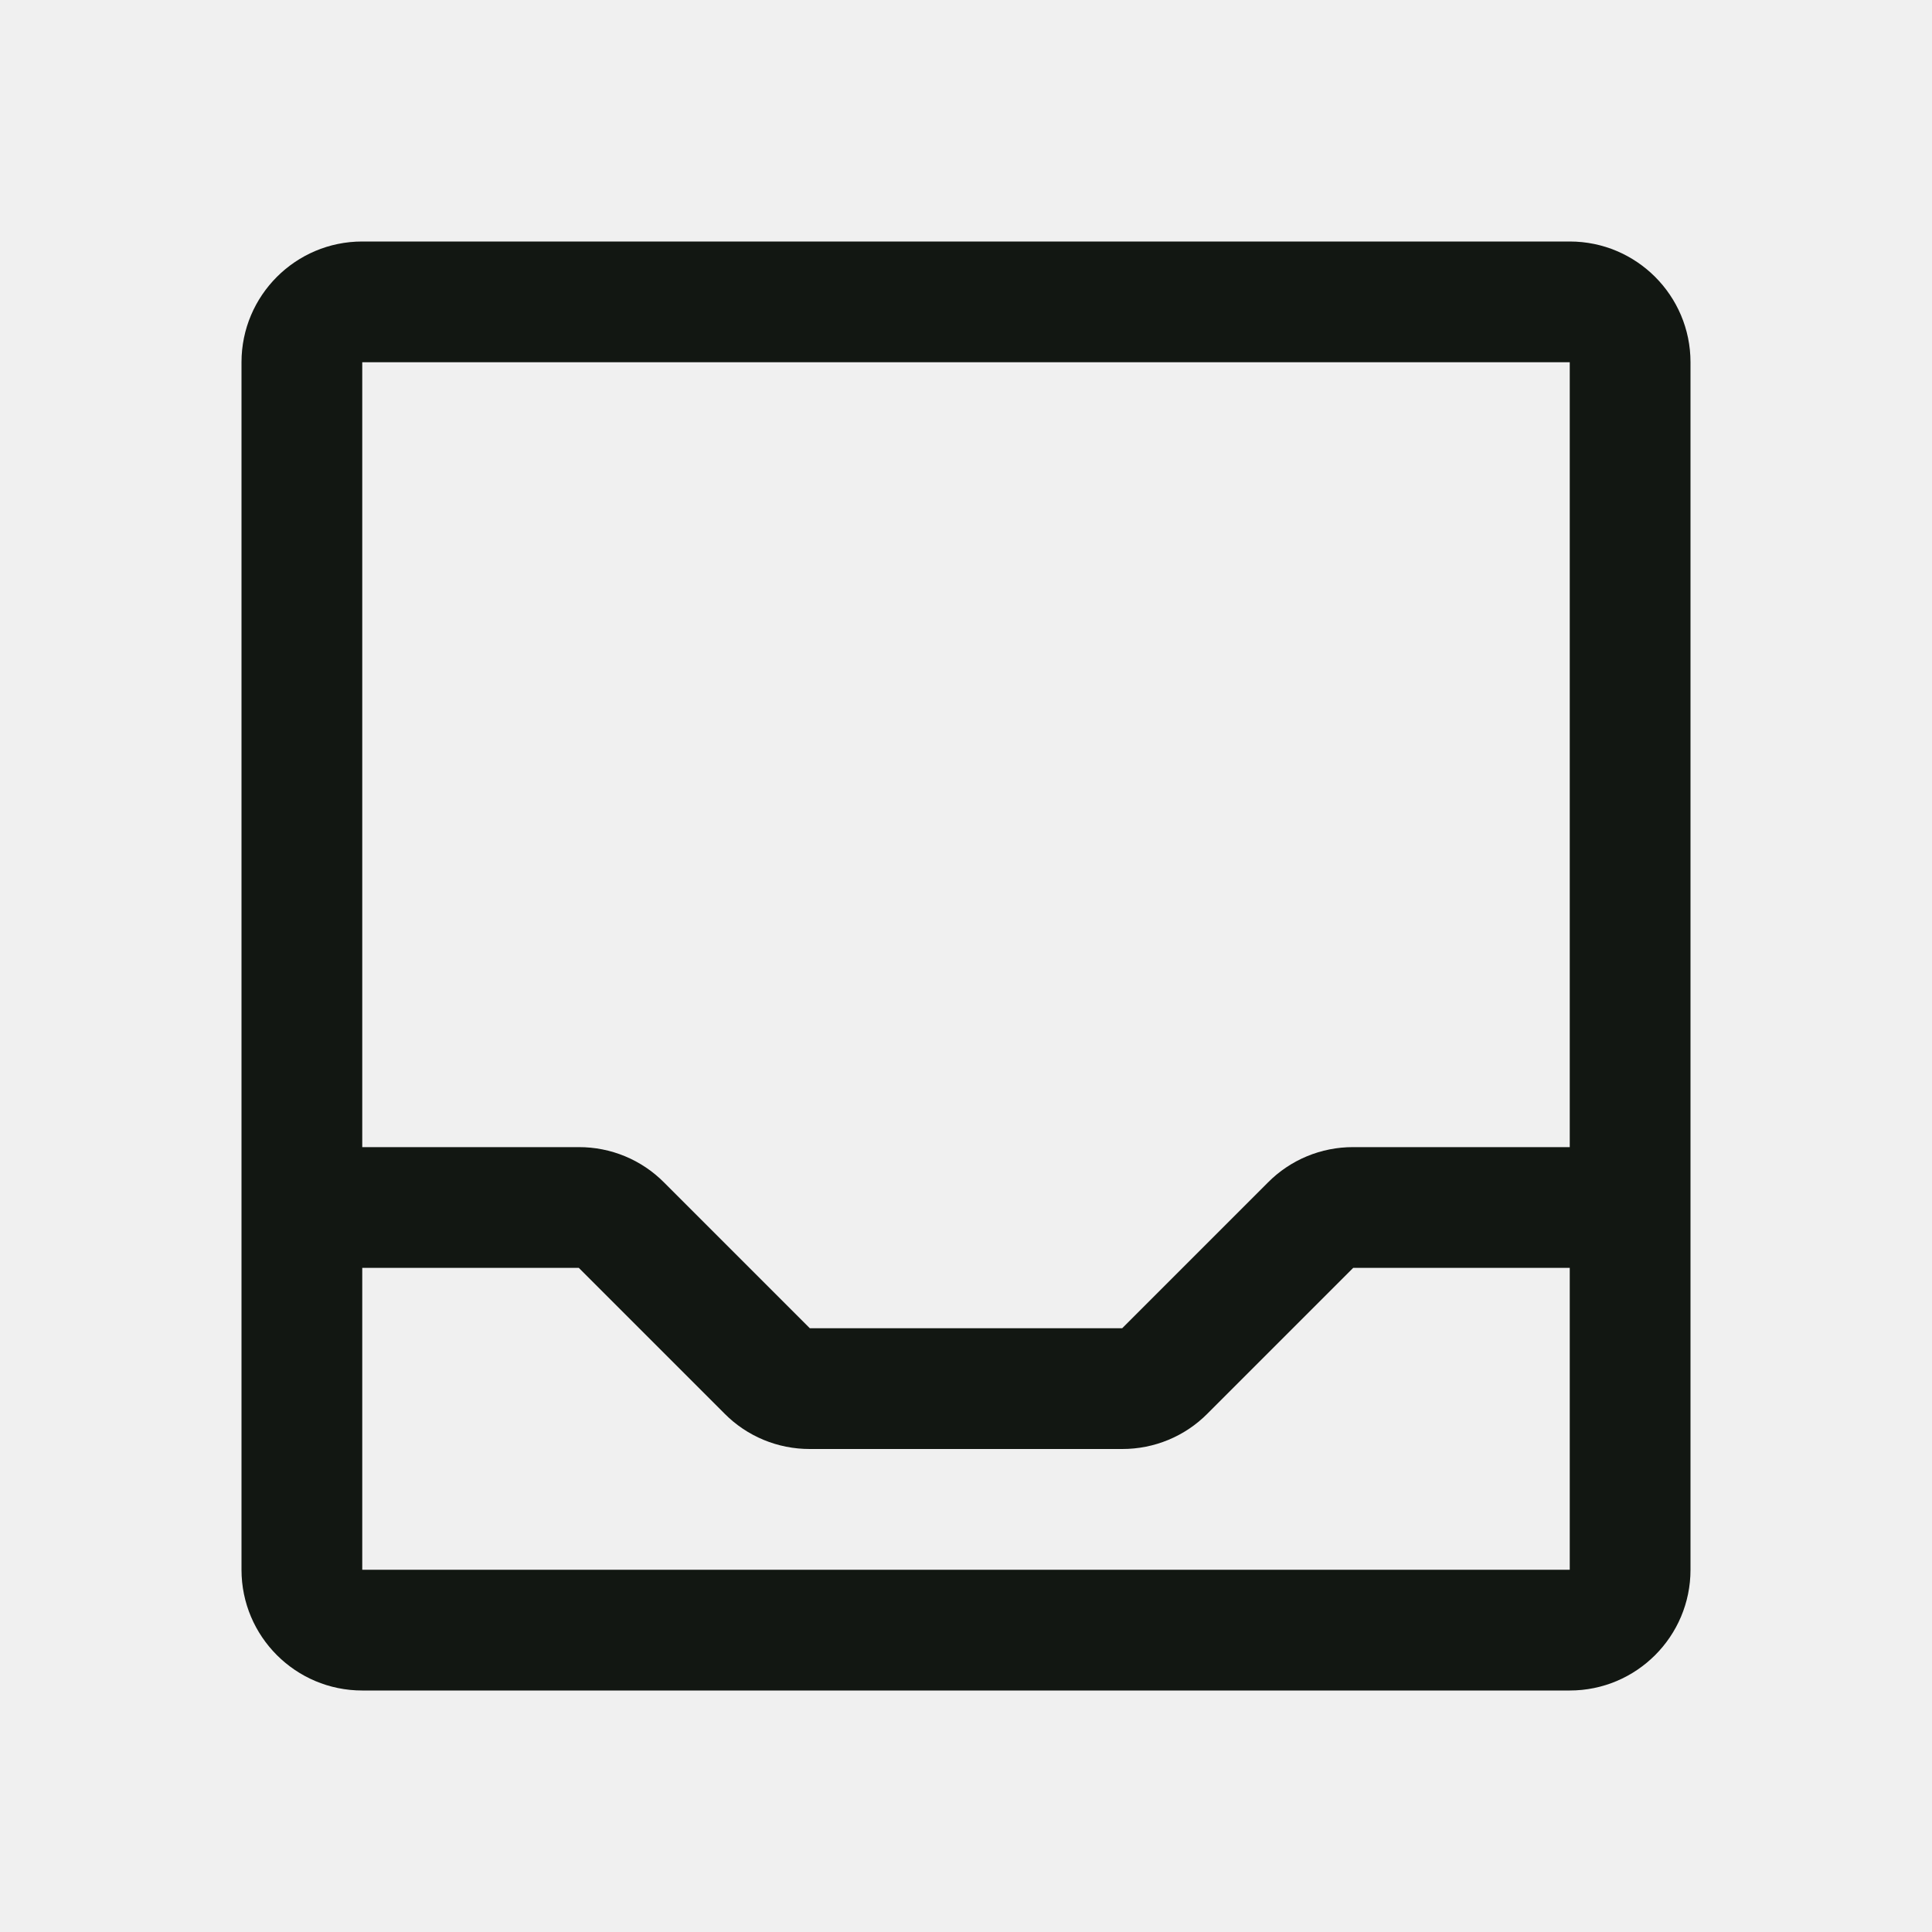
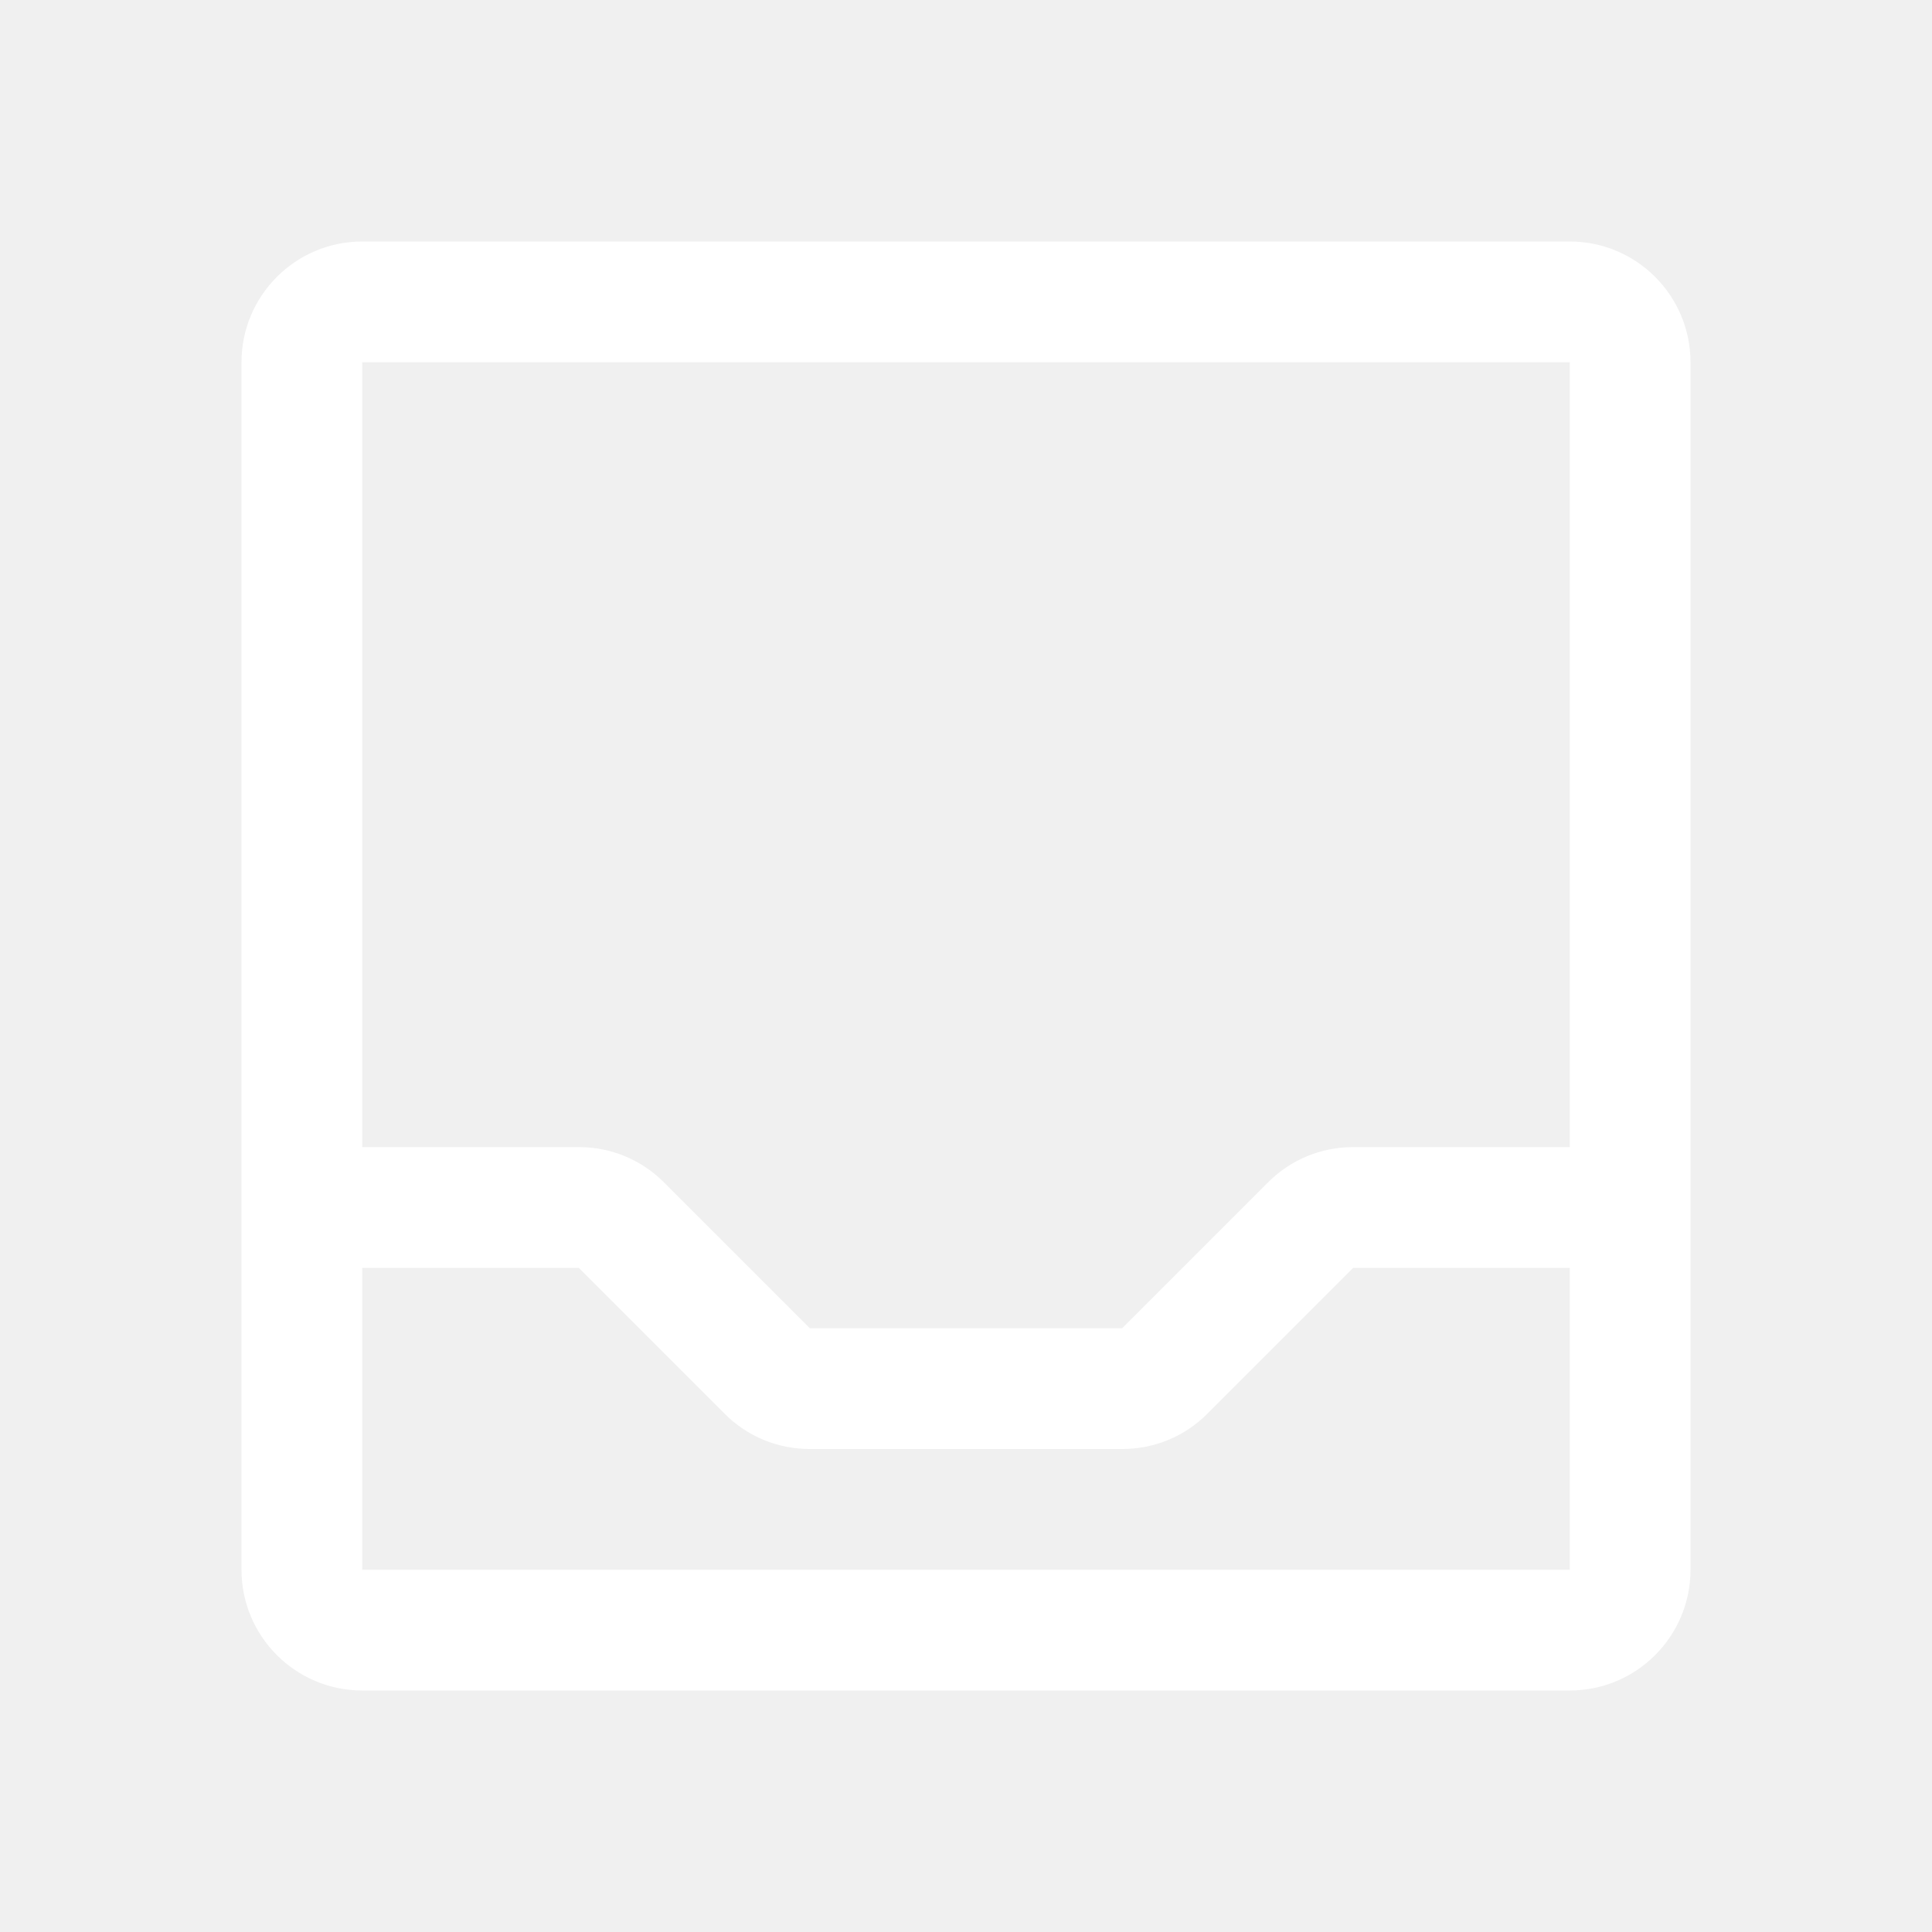
<svg xmlns="http://www.w3.org/2000/svg" width="24" height="24" viewBox="0 0 24 24" fill="none">
  <g clip-path="url(#clip0_36_1273)">
-     <path fill-rule="evenodd" clip-rule="evenodd" d="M19.5 3H4.5C3.672 3 3 3.672 3 4.5V19.5C3 20.328 3.672 21 4.5 21H19.5C20.328 21 21 20.328 21 19.5V4.5C21 3.672 20.328 3 19.5 3ZM19.5 4.5V14.25H16.809C16.412 14.249 16.03 14.407 15.75 14.69L13.94 16.5H10.06L8.25 14.69C7.97 14.407 7.588 14.249 7.19 14.25H4.5V4.5H19.5ZM19.5 19.5H4.5V15.75H7.19L9 17.56C9.28 17.843 9.662 18.001 10.06 18H13.94C14.338 18.001 14.72 17.843 15 17.56L16.81 15.75H19.5V19.5Z" fill="#121712" />
+     <path fill-rule="evenodd" clip-rule="evenodd" d="M19.5 3H4.5C3.672 3 3 3.672 3 4.5V19.5C3 20.328 3.672 21 4.5 21H19.5C20.328 21 21 20.328 21 19.5V4.5C21 3.672 20.328 3 19.5 3ZM19.5 4.5V14.25H16.809C16.412 14.249 16.03 14.407 15.75 14.69L13.94 16.5H10.06L8.25 14.69C7.97 14.407 7.588 14.249 7.19 14.25H4.5V4.5H19.5ZM19.5 19.5H4.5V15.75H7.19L9 17.56C9.28 17.843 9.662 18.001 10.06 18H13.94C14.338 18.001 14.72 17.843 15 17.56L16.81 15.75H19.5V19.5Z" fill="white" />
  </g>
  <defs>
    <clipPath id="clip0_36_1273">
      <rect width="24" height="24" fill="white" />
    </clipPath>
  </defs>
</svg>
